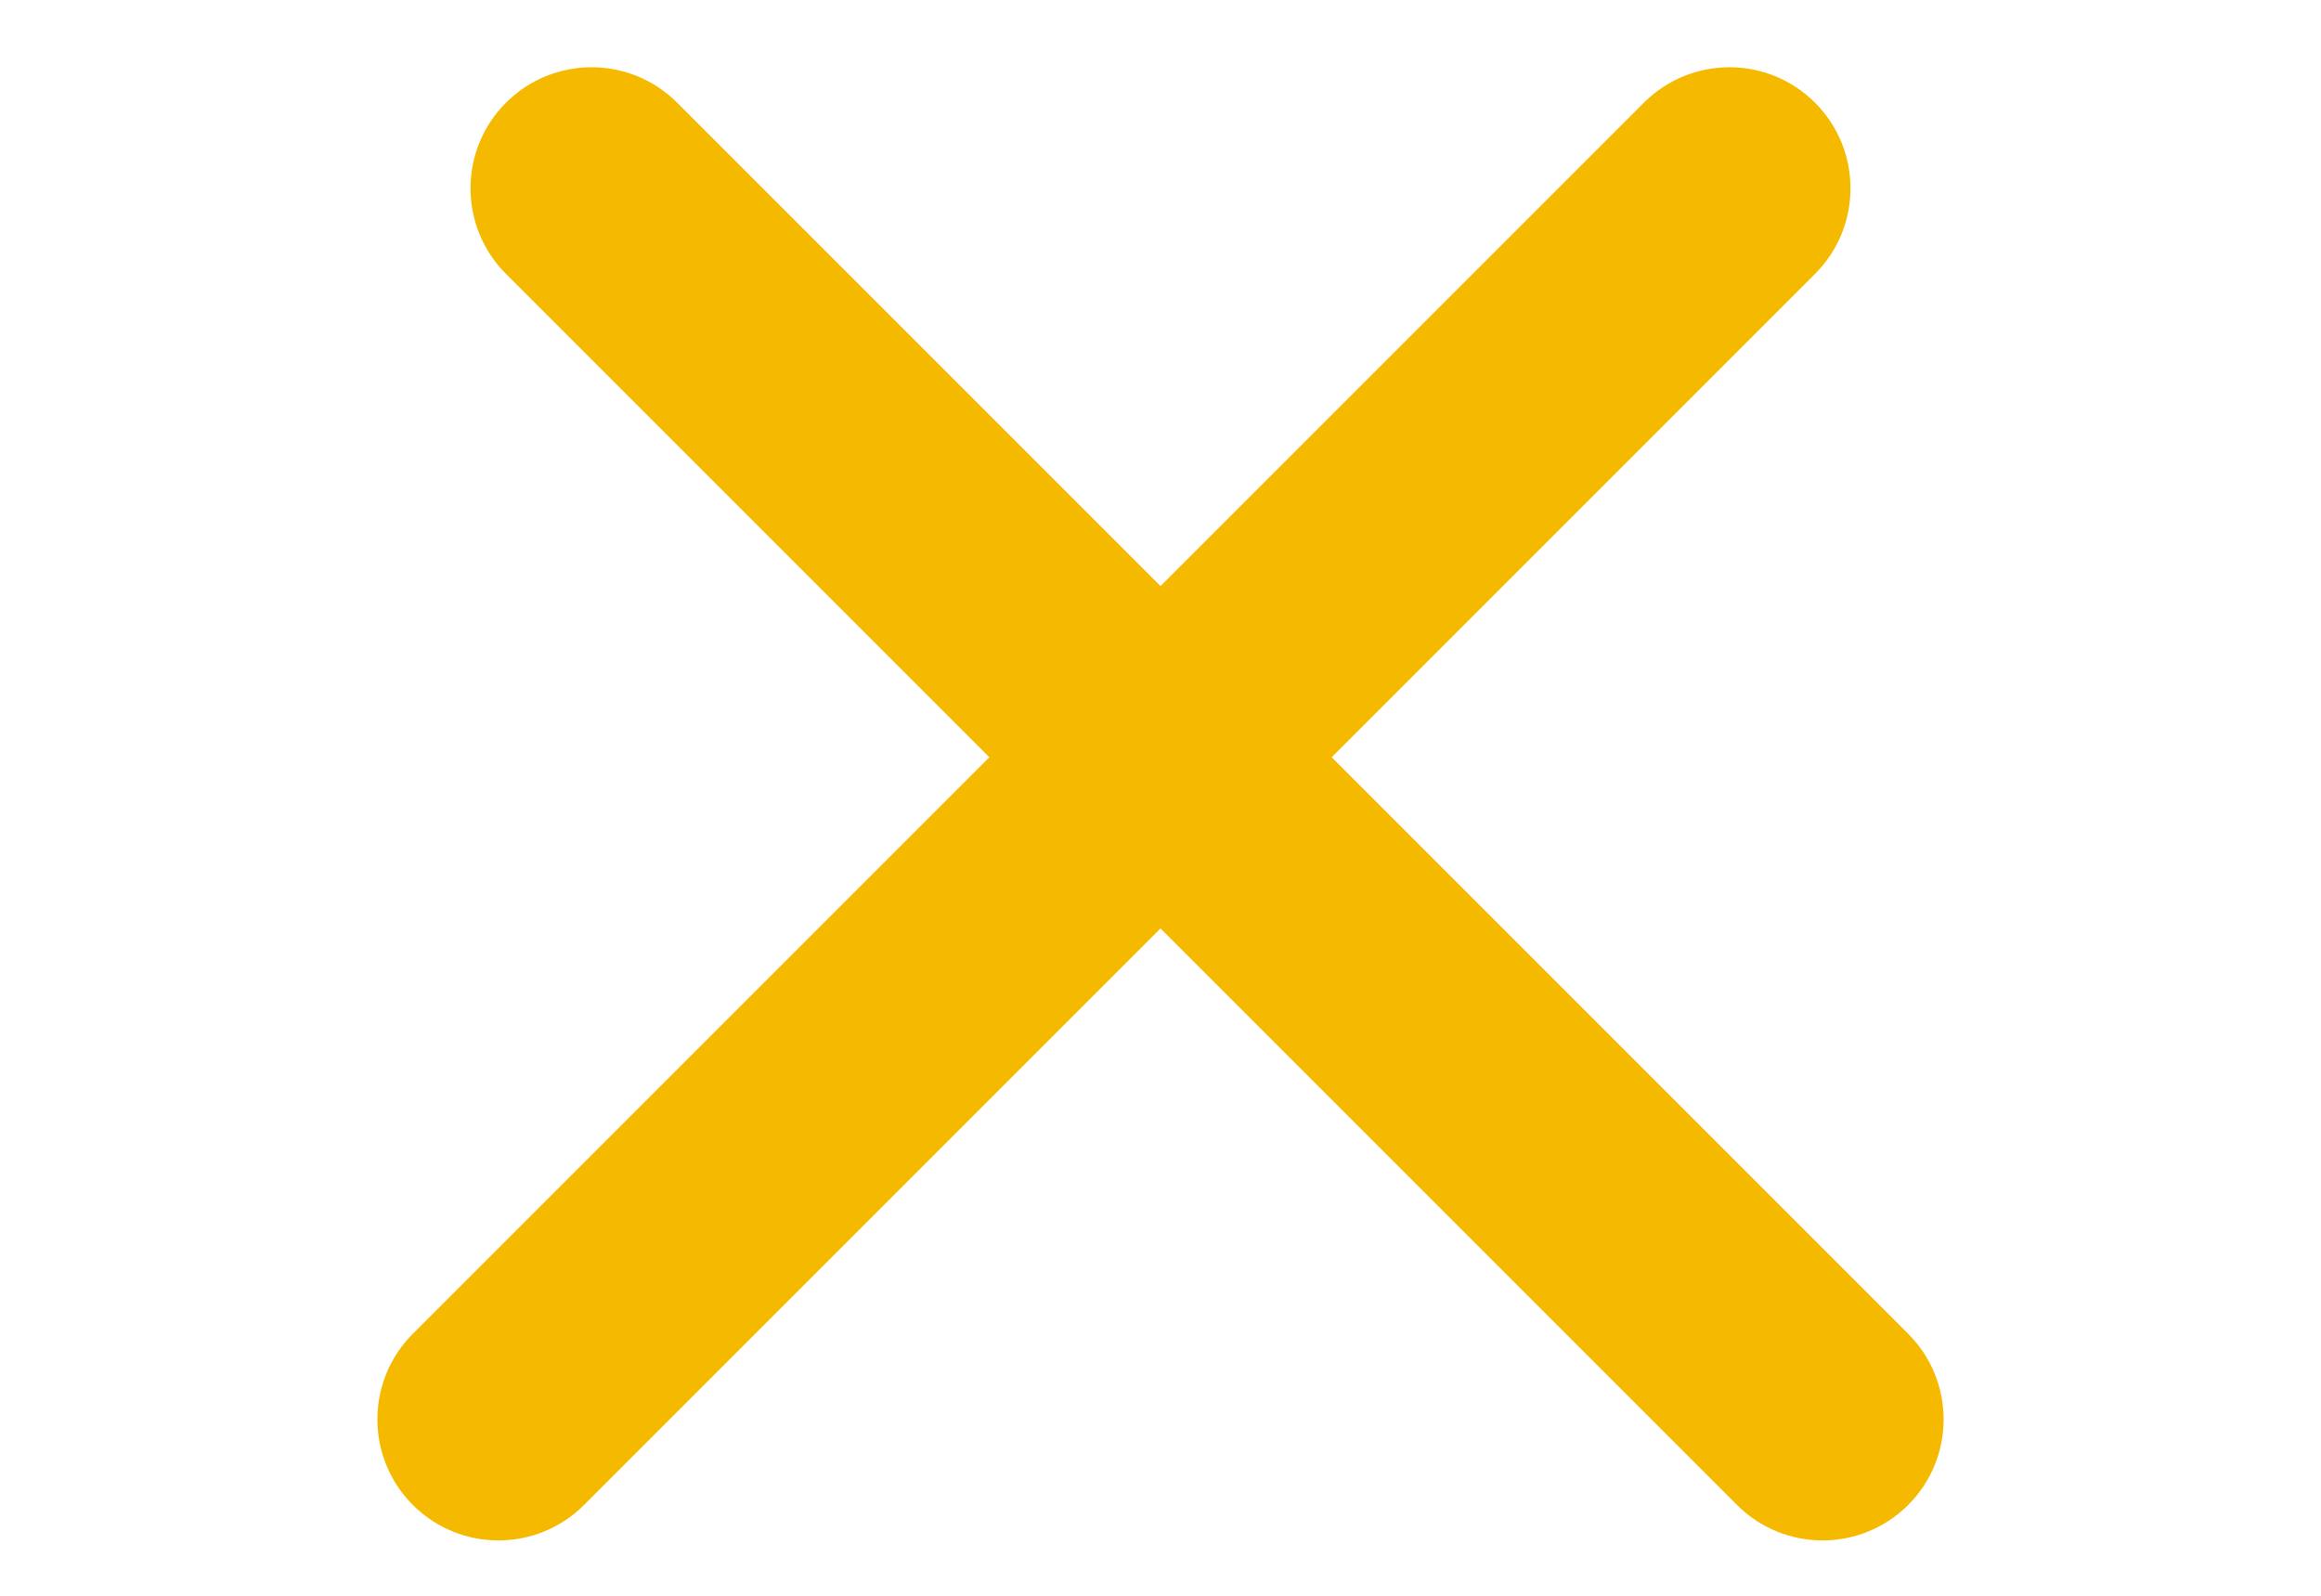
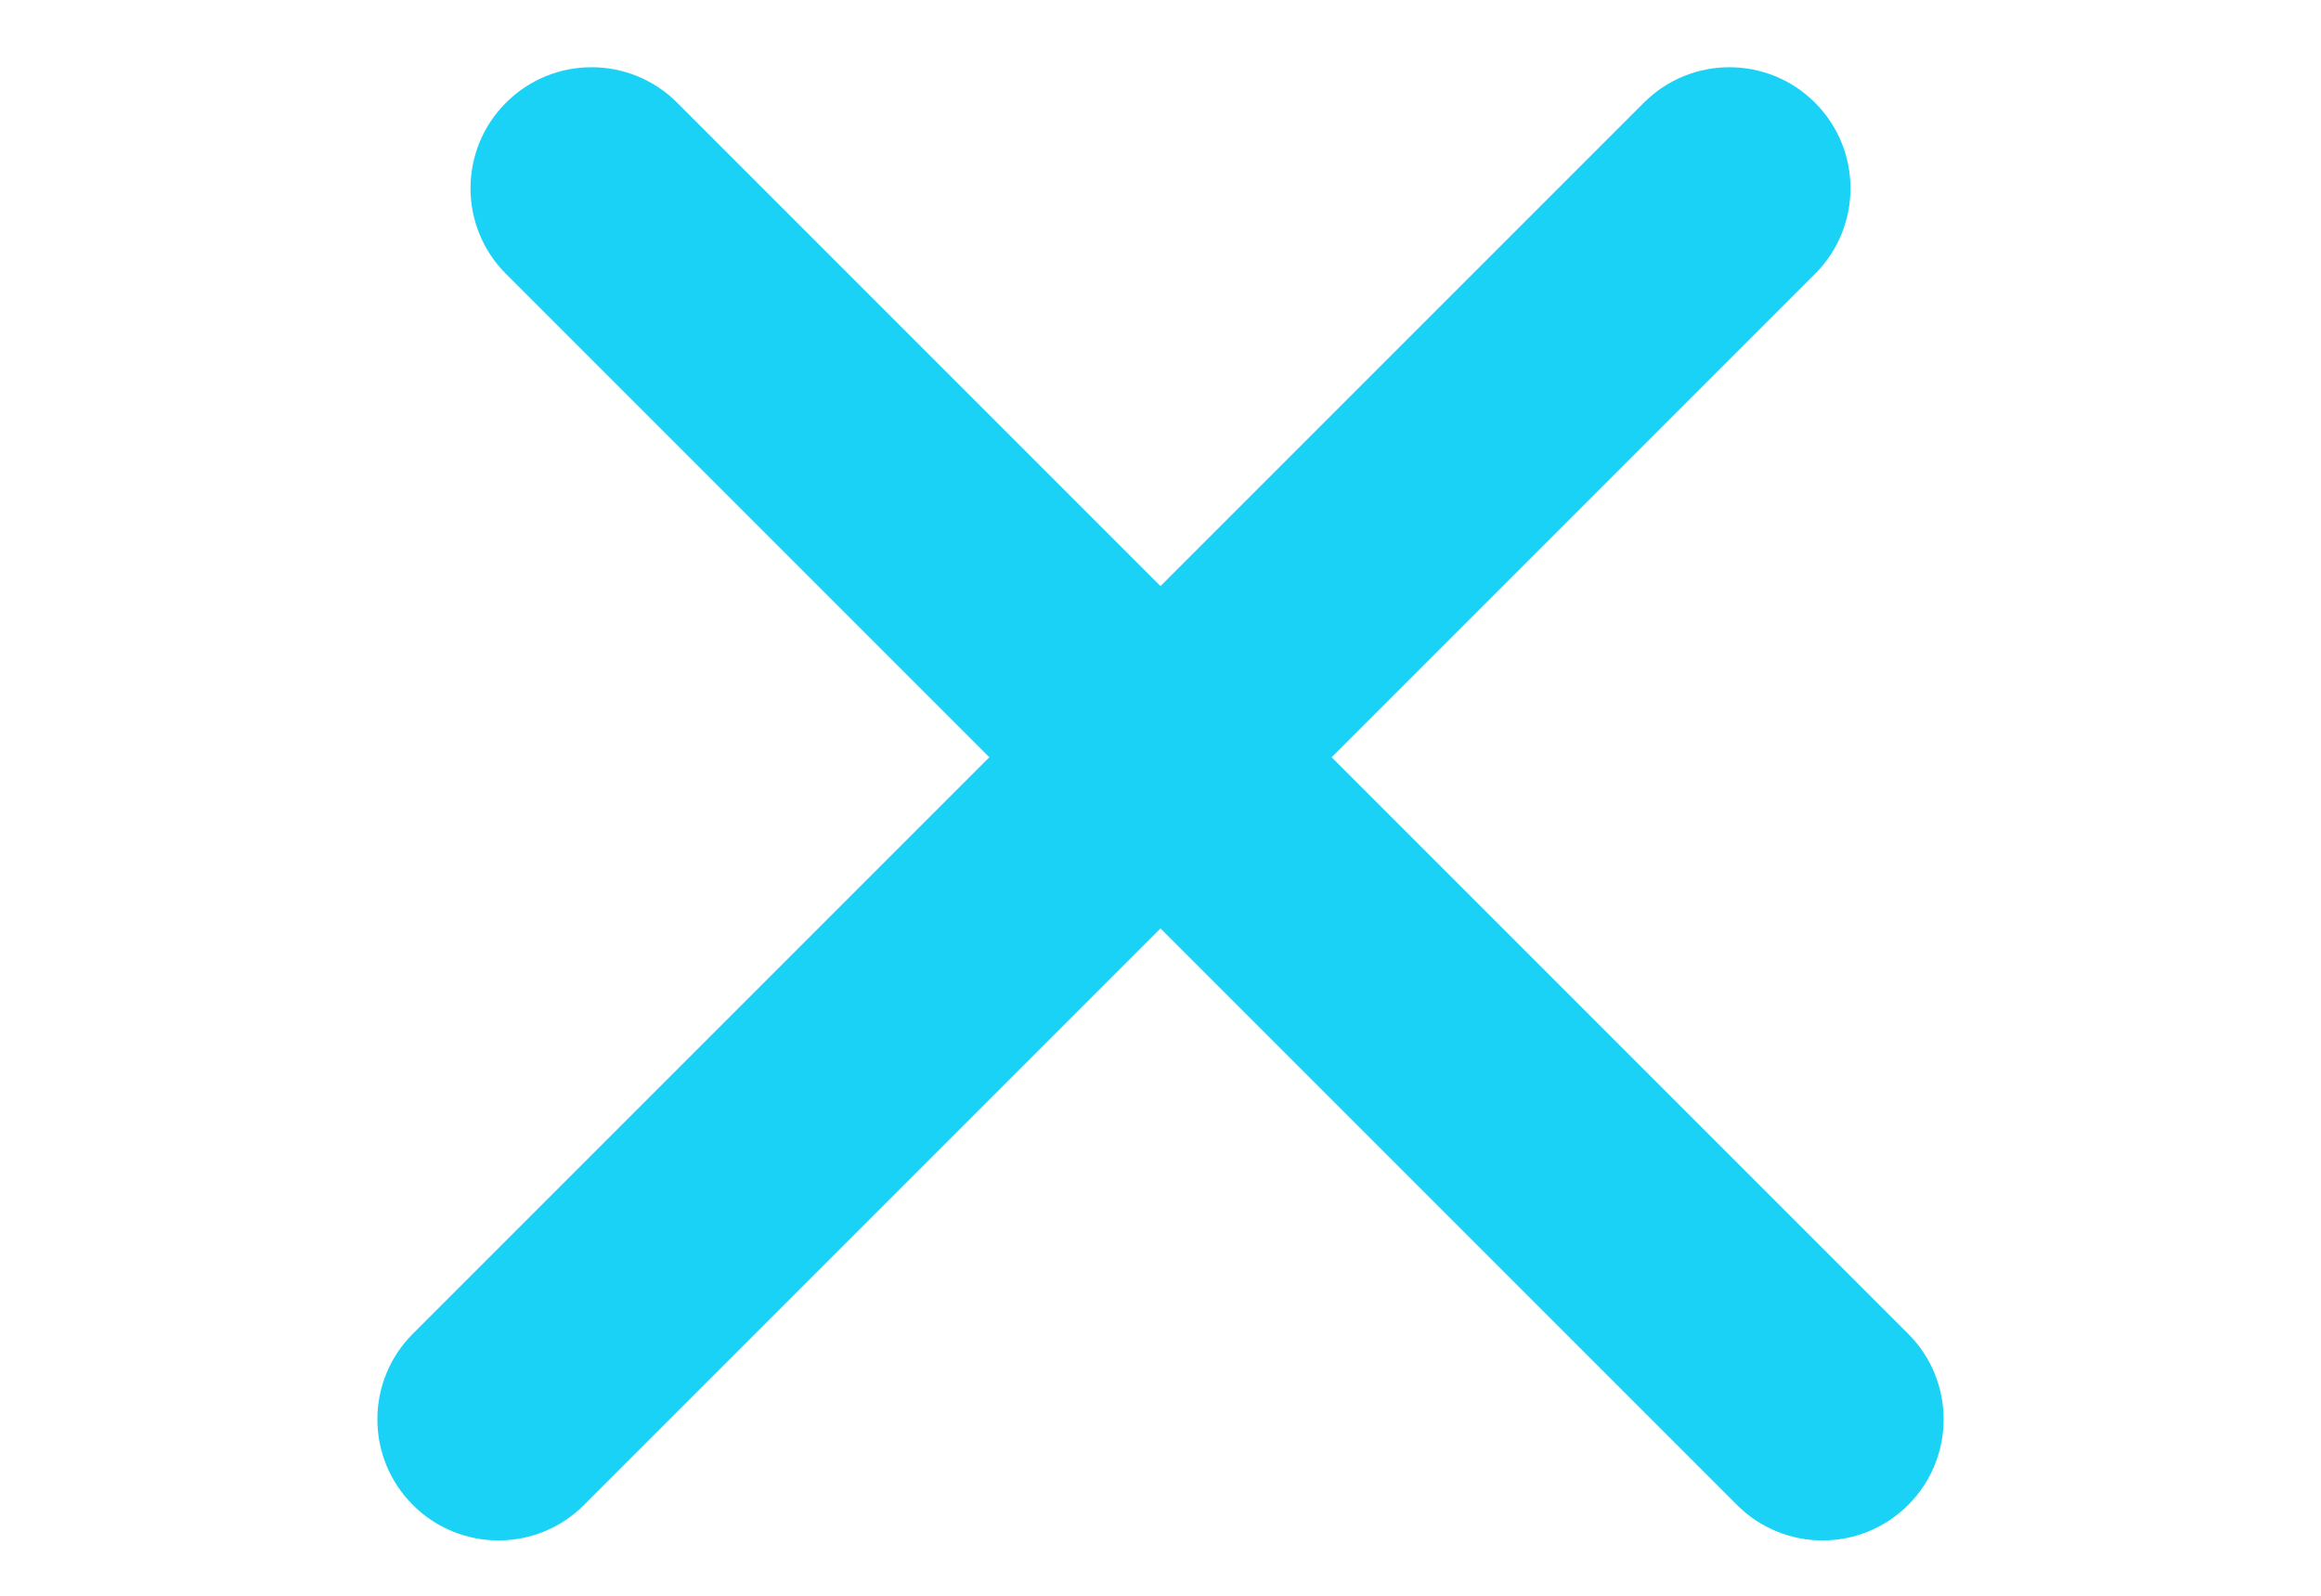
- <svg xmlns="http://www.w3.org/2000/svg" id="Calque_1" data-name="Calque 1" version="1.1" viewBox="0 0 800 550">
+ <svg xmlns="http://www.w3.org/2000/svg" version="1.1" viewBox="0 0 800 550">
  <defs>
    <style>
      .cls-1 {
-         fill: #f5ba00;
-       }
- 
-       .cls-1, .cls-2 {
-         stroke-width: 0px;
+         fill: #1ad2f6;
      }

      .cls-2 {
        fill: none;
      }

      .cls-3 {
        clip-path: url(#clippath-1);
      }

      .cls-4 {
        clip-path: url(#clippath);
      }
    </style>
    <clipPath id="clippath">
      <rect class="cls-2" y="-125" width="800" height="800" />
    </clipPath>
    <clipPath id="clippath-1">
      <rect class="cls-2" y="-125" width="800" height="800" />
    </clipPath>
  </defs>
-   <g class="cls-4">
-     <path class="cls-1" d="M625.6,94.4l-424.3,424.3c-16.3,16.3-42.7,16.3-59,0s-16.3-42.7,0-59L566.6,35.4c16.3-16.3,42.7-16.3,59,0s16.3,42.7,0,59Z" />
-   </g>
-   <g class="cls-3">
-     <path class="cls-1" d="M174.4,35.4c16.3-16.3,42.7-16.3,59,0l424.3,424.3c16.3,16.3,16.3,42.7,0,59-16.3,16.3-42.7,16.3-59,0L174.4,94.4c-16.3-16.3-16.3-42.7,0-59Z" />
+   <g>
+     <g id="Calque_1">
+       <g class="cls-4">
+         <path class="cls-1" d="M625.6,94.4l-424.3,424.3c-16.3,16.3-42.7,16.3-59,0s-16.3-42.7,0-59L566.6,35.4c16.3-16.3,42.7-16.3,59,0s16.3,42.7,0,59Z" />
+       </g>
+       <g class="cls-3">
+         <path class="cls-1" d="M174.4,35.4c16.3-16.3,42.7-16.3,59,0l424.3,424.3c16.3,16.3,16.3,42.7,0,59-16.3,16.3-42.7,16.3-59,0L174.4,94.4c-16.3-16.3-16.3-42.7,0-59Z" />
+       </g>
+     </g>
  </g>
</svg>
